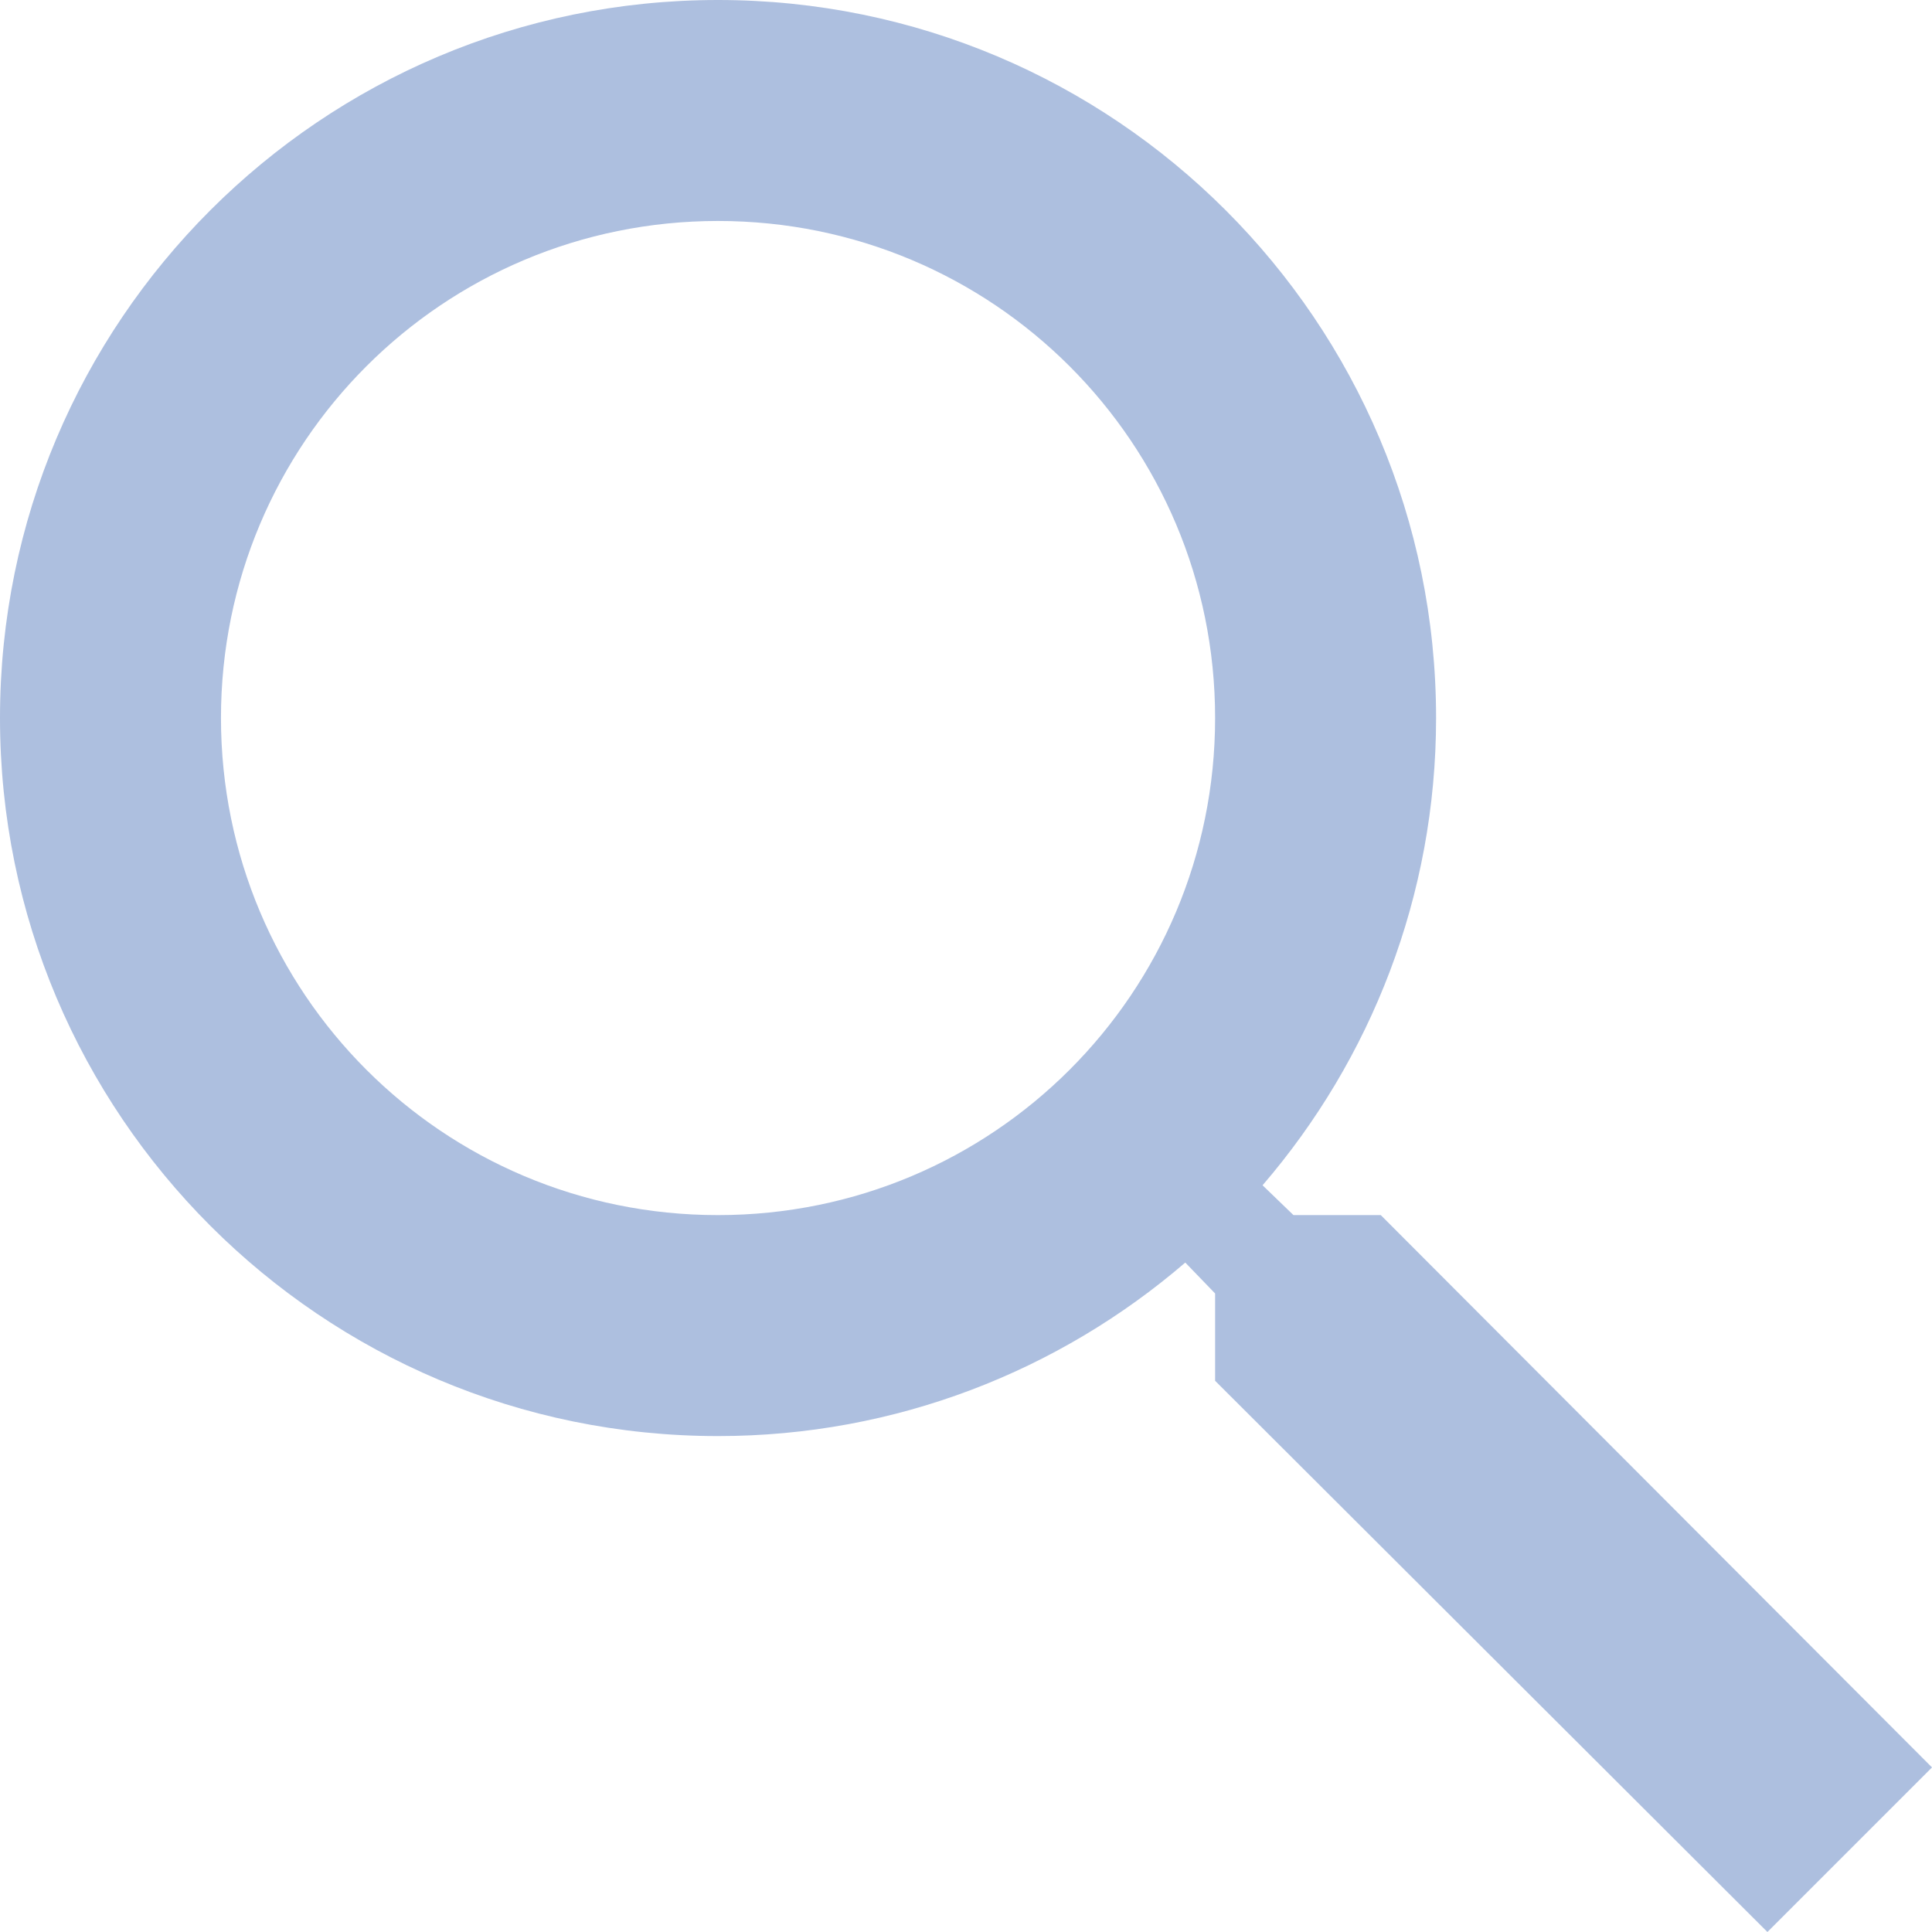
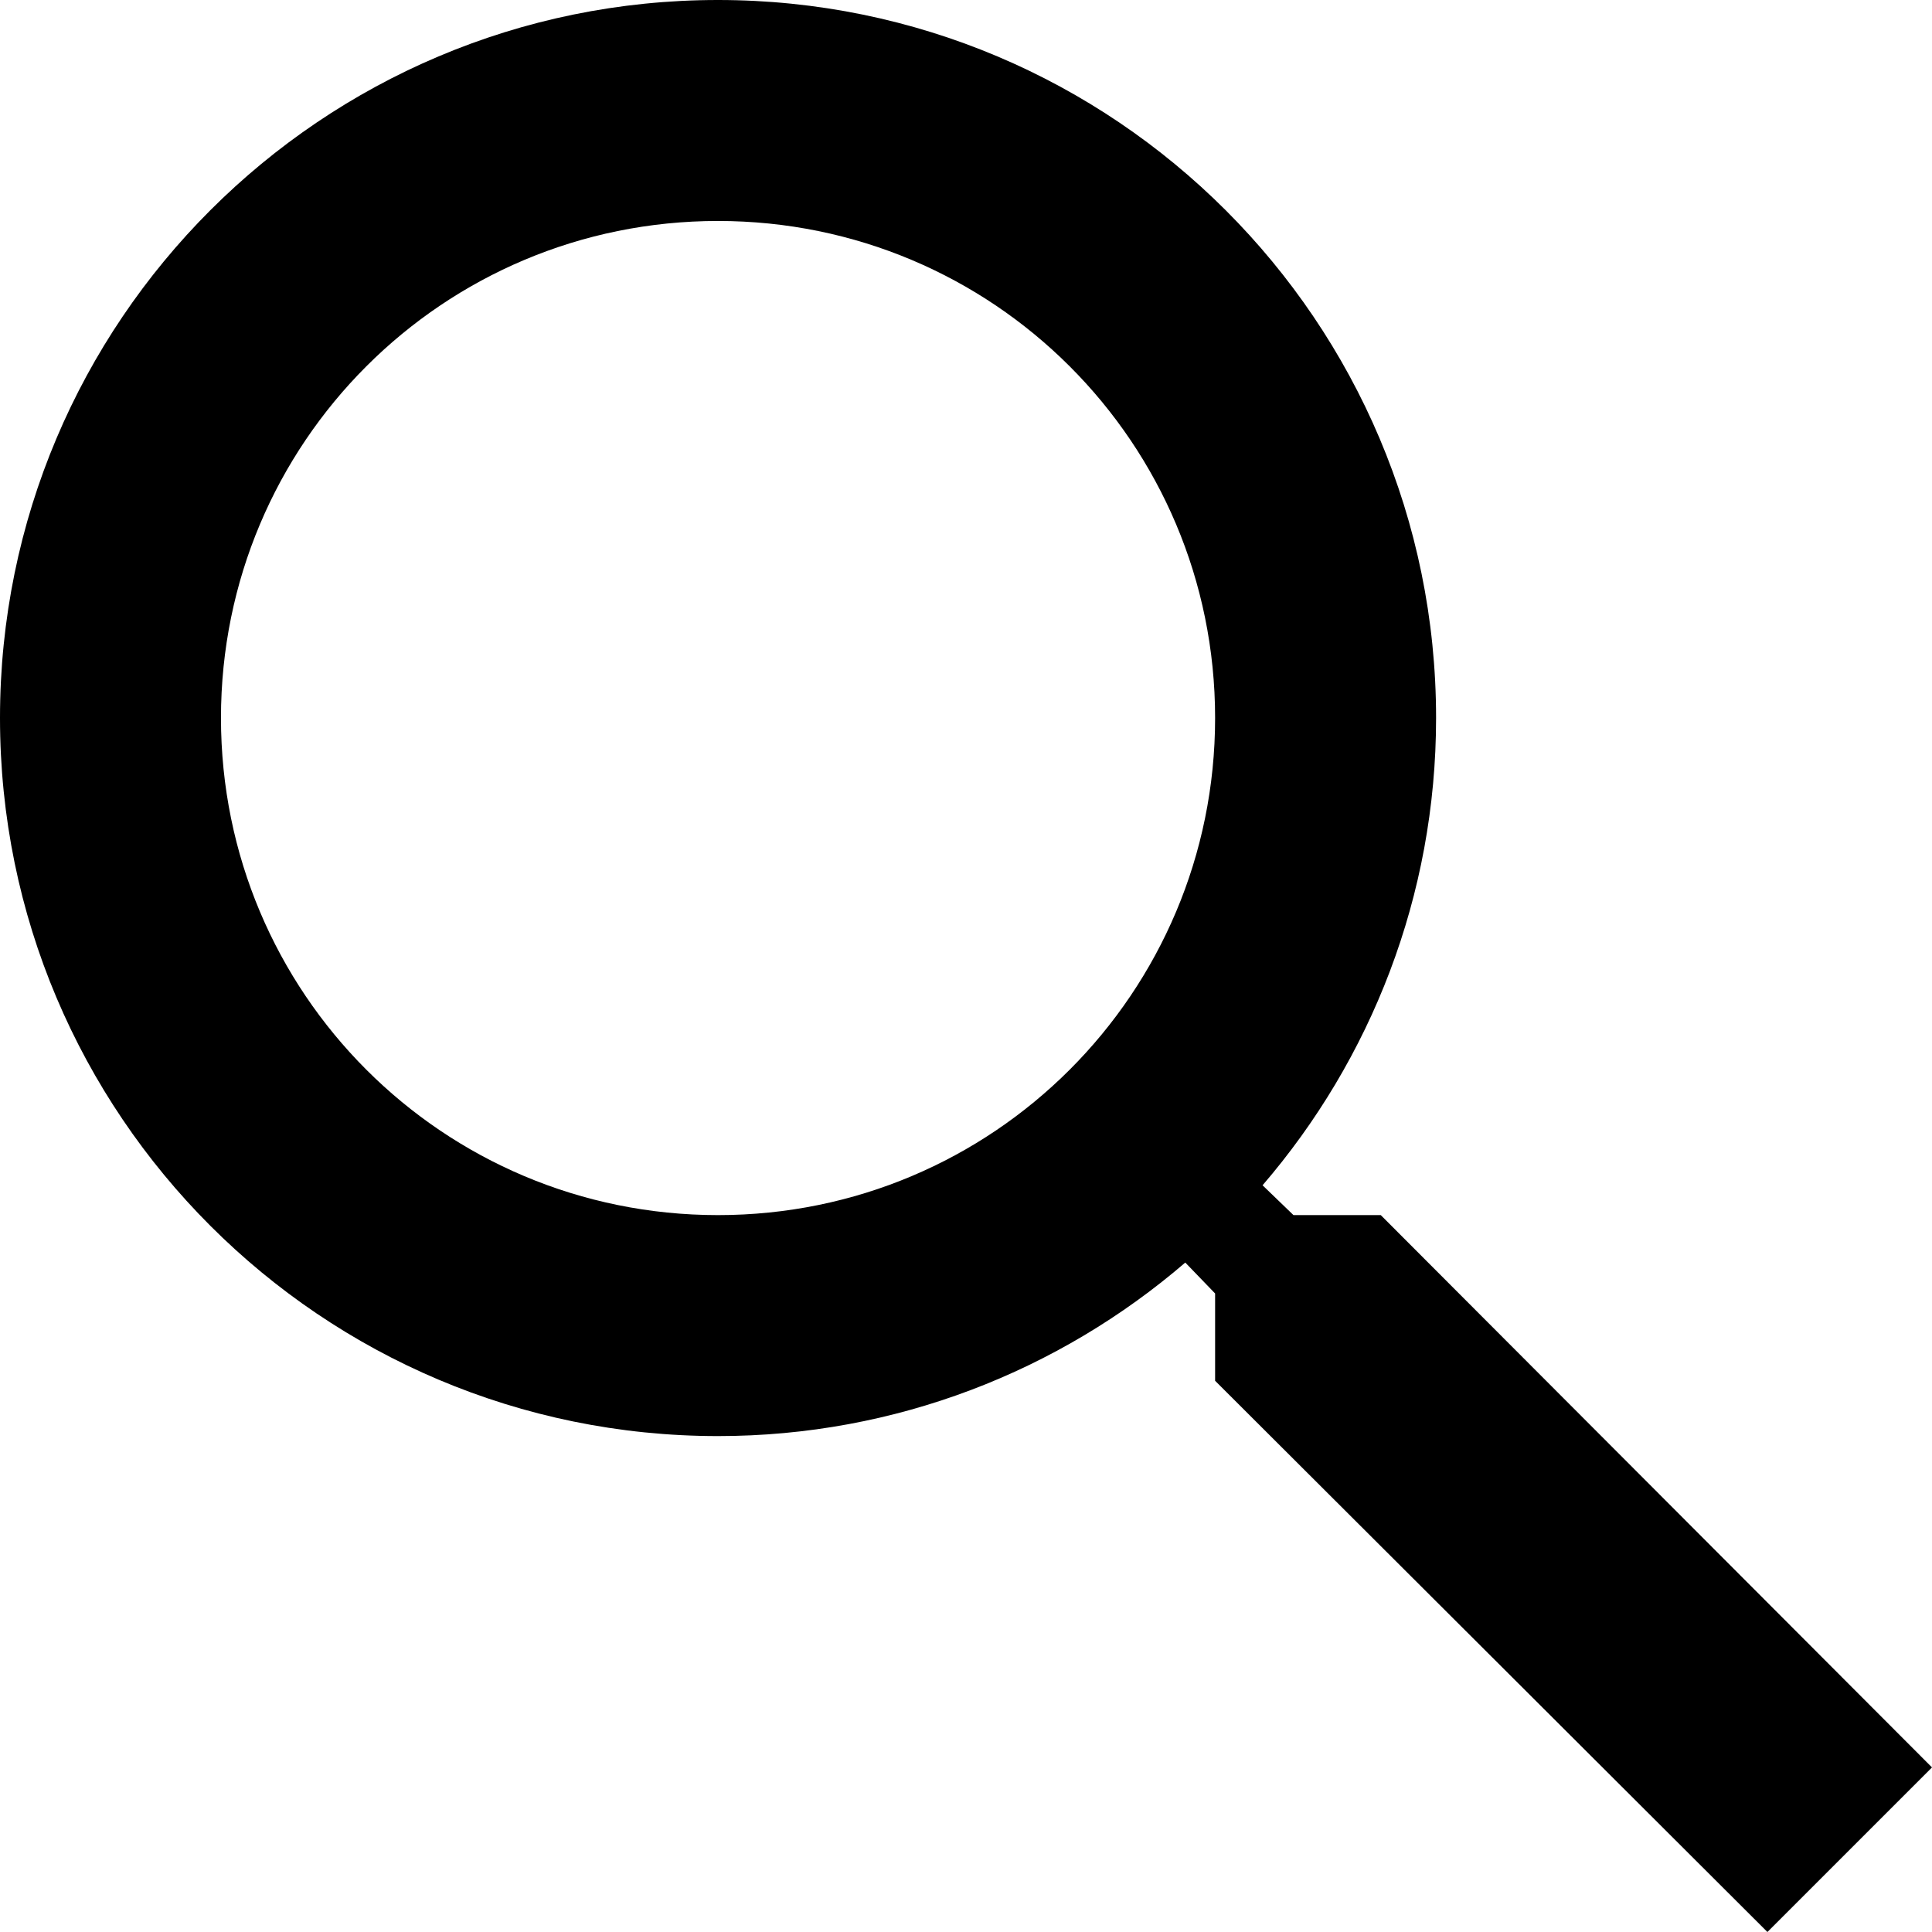
<svg xmlns="http://www.w3.org/2000/svg" width="16" height="16" viewBox="0 0 16 16" fill="none">
-   <path d="M11.435 10.063H10.712L10.456 9.816C11.353 8.773 11.893 7.419 11.893 5.946C11.893 2.662 9.23 0 5.946 0C2.662 0 0 2.662 0 5.946C0 9.23 2.662 11.893 5.946 11.893C7.419 11.893 8.773 11.353 9.816 10.456L10.063 10.712V11.435L14.637 16L16 14.637L11.435 10.063ZM5.946 10.063C3.668 10.063 1.83 8.224 1.83 5.946C1.83 3.668 3.668 1.83 5.946 1.83C8.224 1.83 10.063 3.668 10.063 5.946C10.063 8.224 8.224 10.063 5.946 10.063Z" fill="#ADBFDF" />
+   <path d="M11.435 10.063H10.712L10.456 9.816C11.353 8.773 11.893 7.419 11.893 5.946C11.893 2.662 9.23 0 5.946 0C2.662 0 0 2.662 0 5.946C0 9.23 2.662 11.893 5.946 11.893C7.419 11.893 8.773 11.353 9.816 10.456L10.063 10.712V11.435L14.637 16L16 14.637L11.435 10.063ZM5.946 10.063C3.668 10.063 1.83 8.224 1.83 5.946C1.83 3.668 3.668 1.83 5.946 1.83C8.224 1.83 10.063 3.668 10.063 5.946C10.063 8.224 8.224 10.063 5.946 10.063Z" fill="currentColor" />
</svg>
